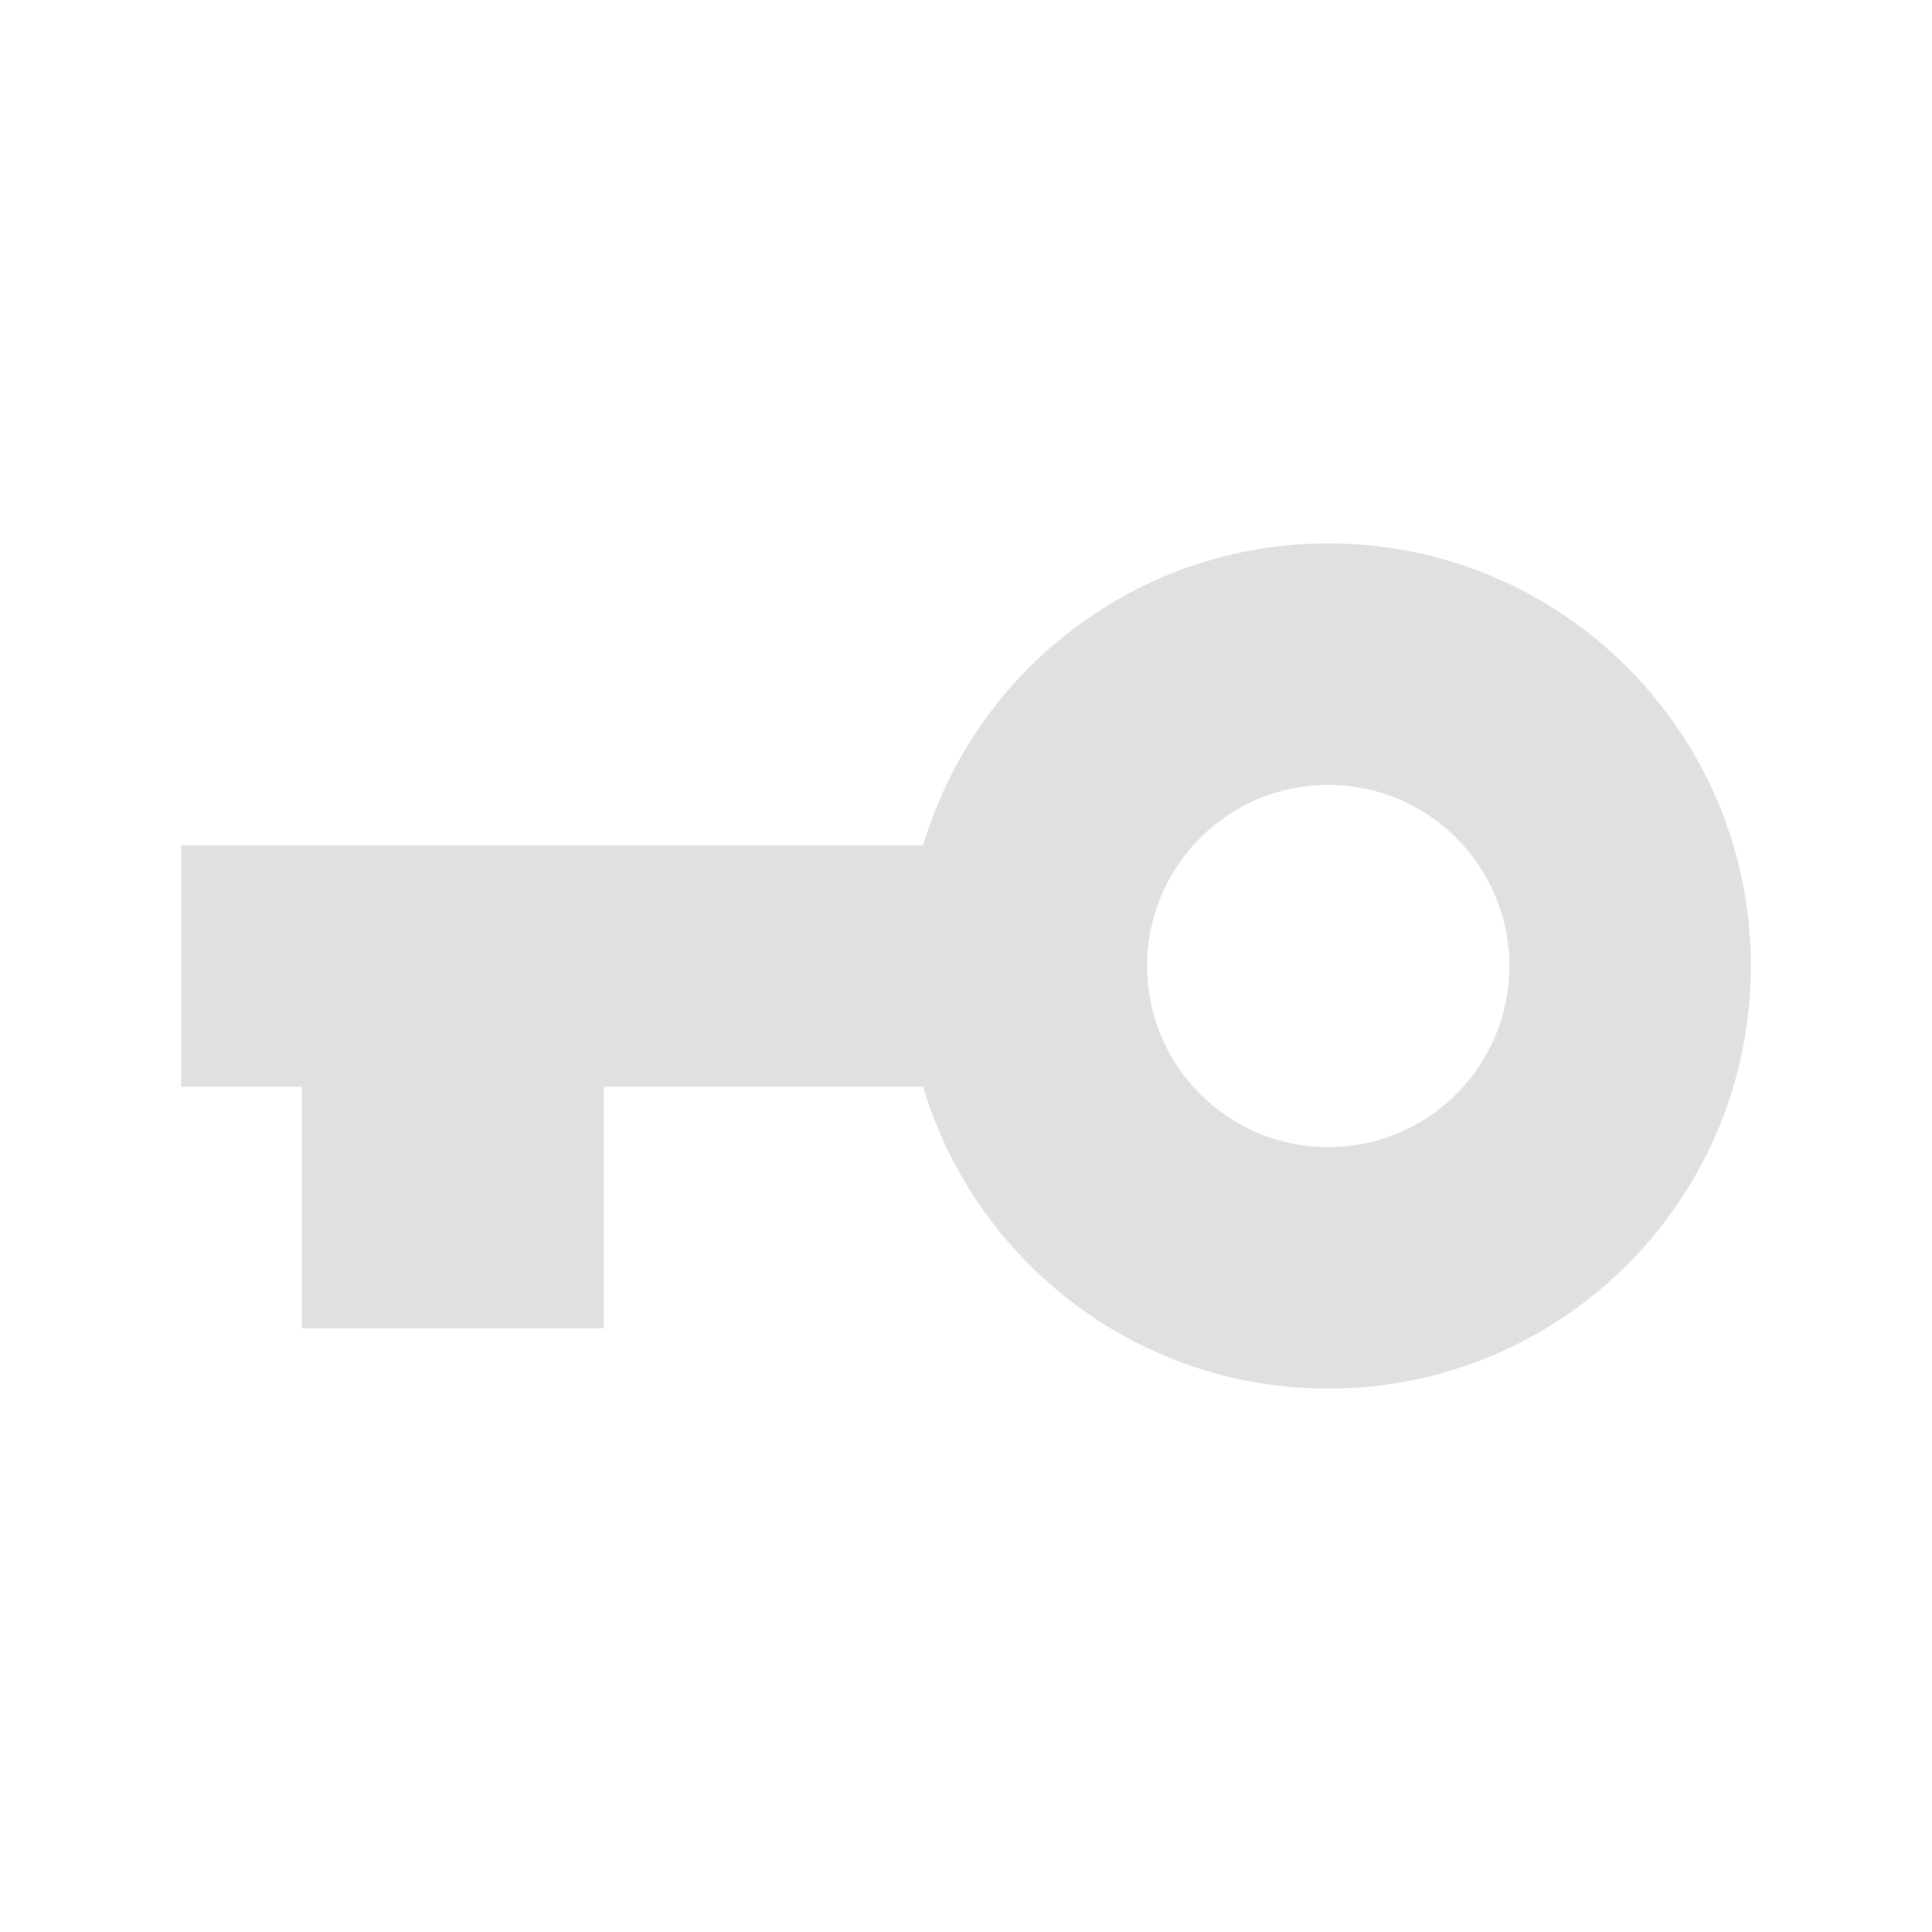
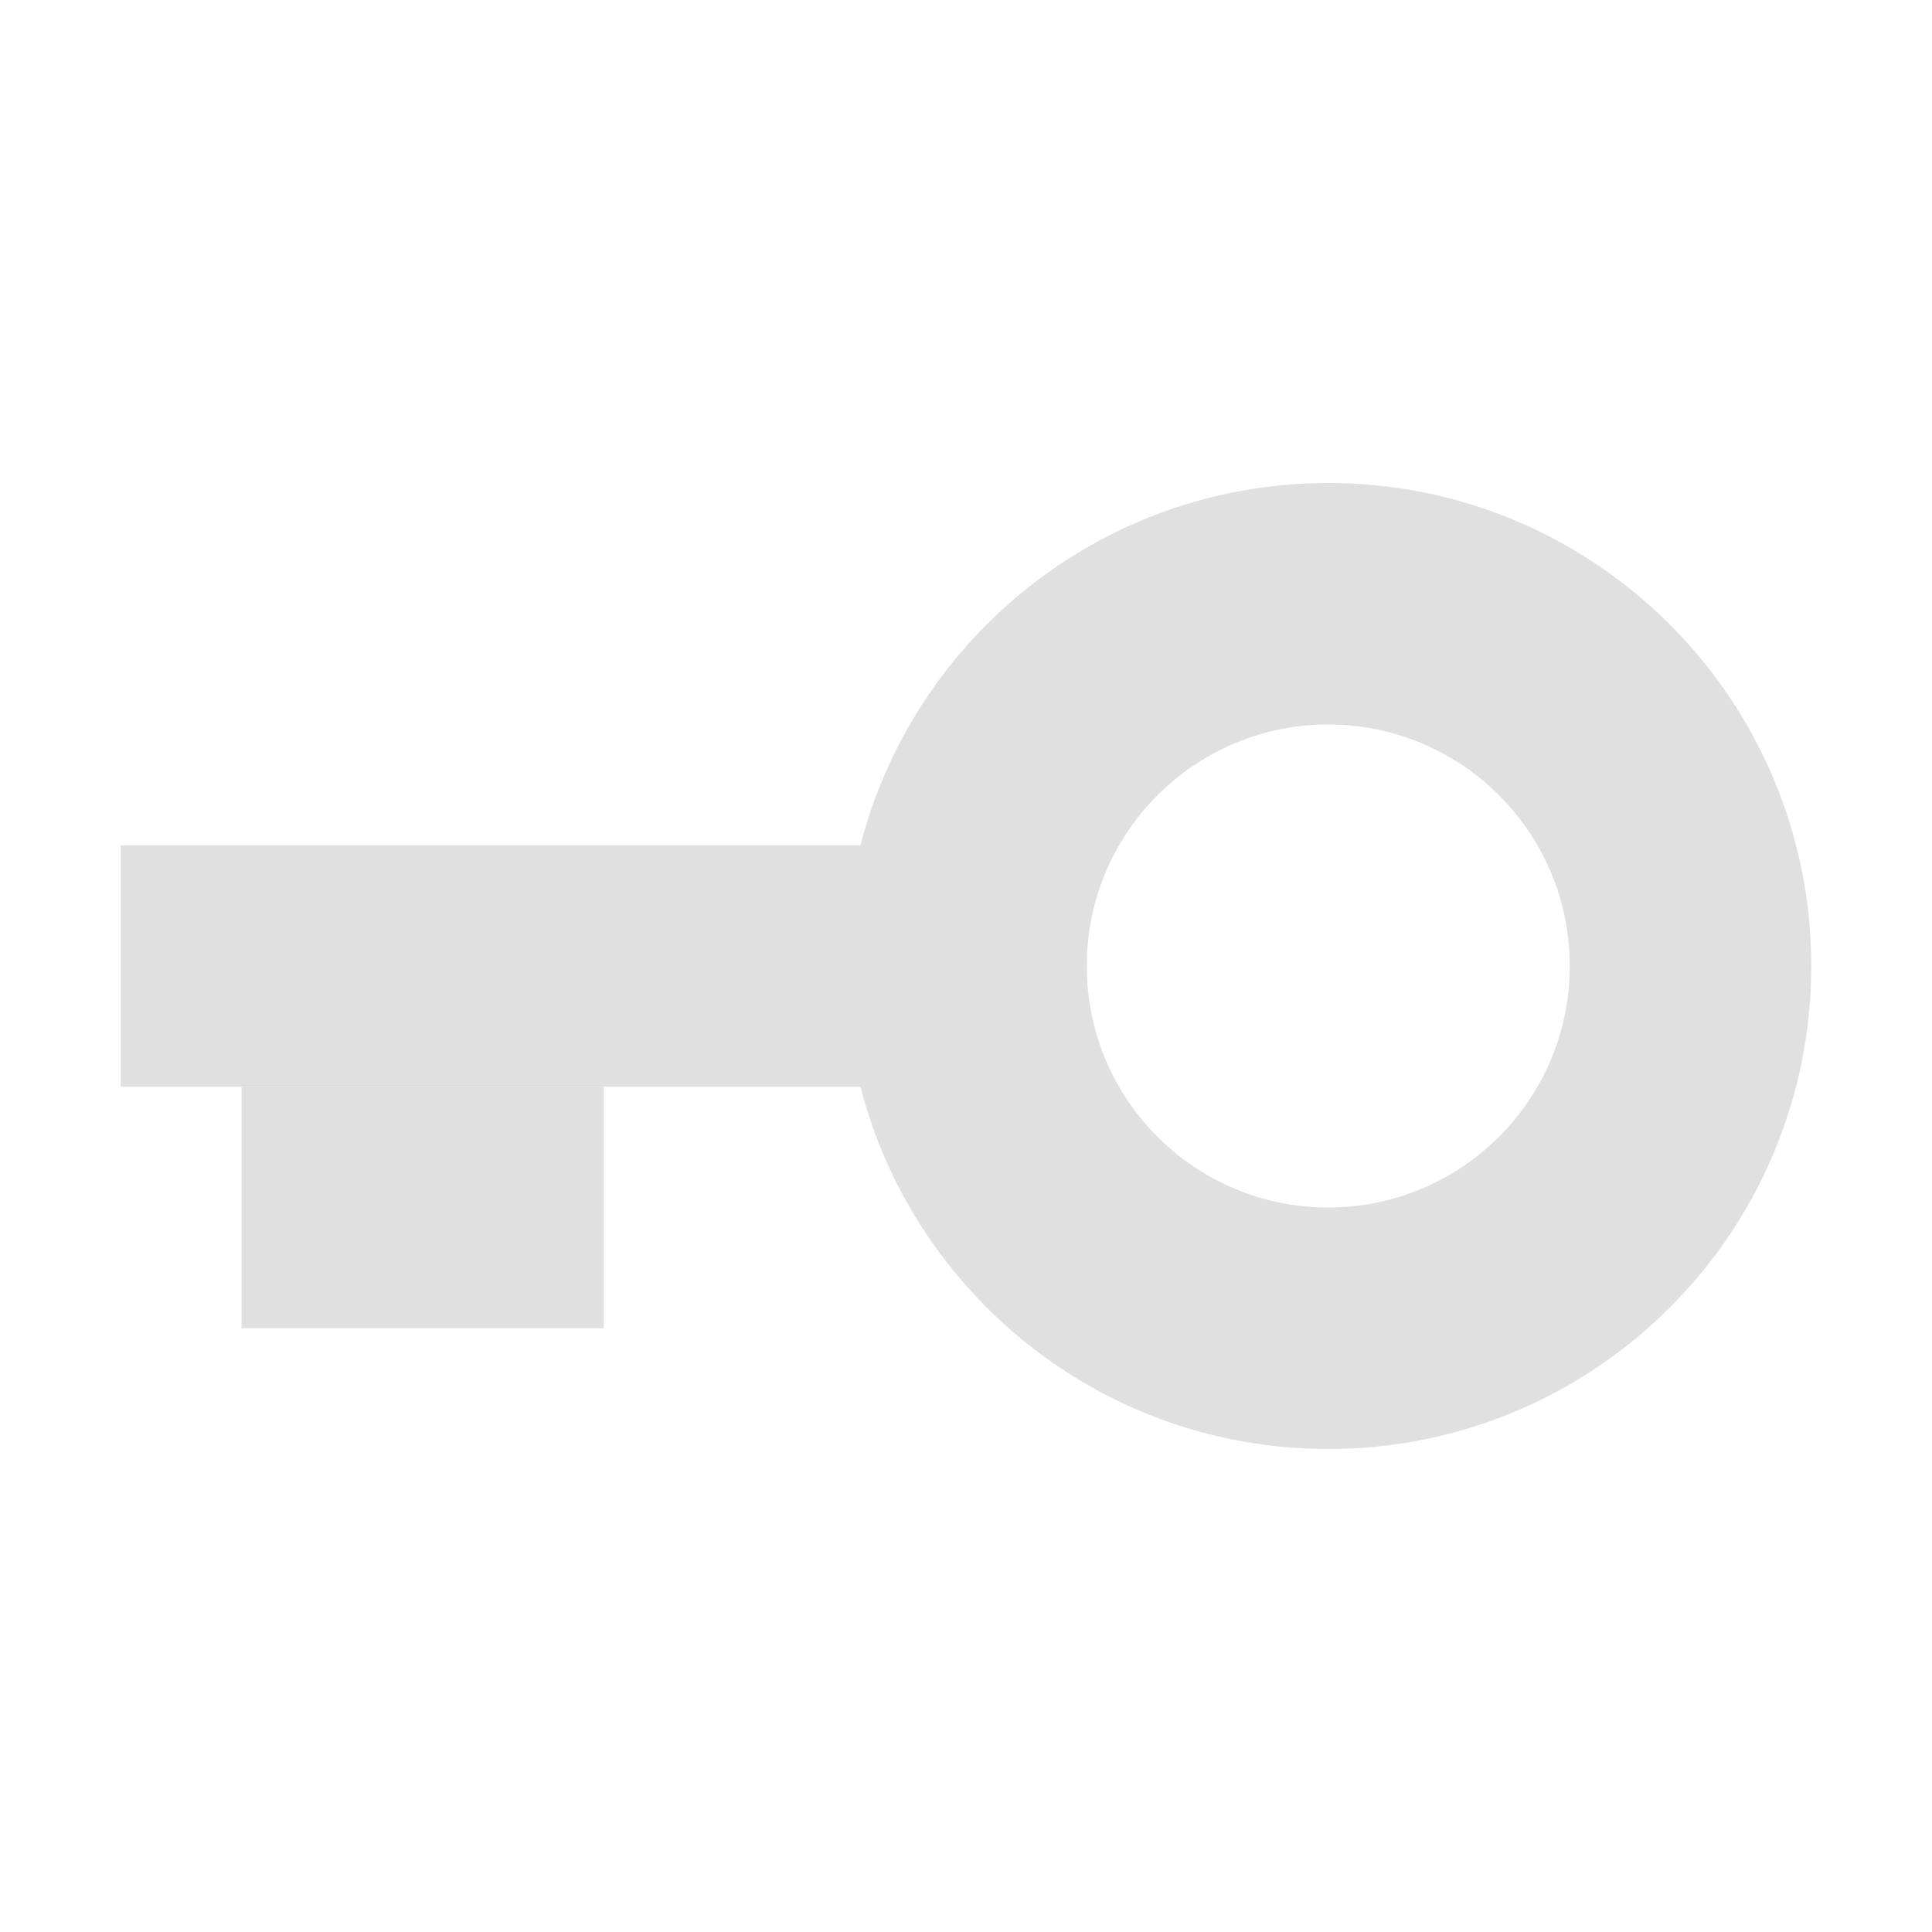
- <svg xmlns="http://www.w3.org/2000/svg" width="32" height="32" viewBox="0 0 32 32" id="svg2" version="1.1">
+ <svg xmlns="http://www.w3.org/2000/svg" width="16" height="16" viewBox="0 0 16 16" id="svg2" version="1.1">
  <defs id="defs4" />
-   <g id="layer1" transform="translate(0,-1020.362)">
-     <path style="fill:#e0e0e0;fill-opacity:1;stroke:none;stroke-width:3;stroke-linecap:round;stroke-linejoin:miter;stroke-miterlimit:4;stroke-dasharray:none;stroke-opacity:1" d="M 22 9 A 7 7 0 0 0 15 16 A 7 7 0 0 0 22 23 A 7 7 0 0 0 29 16 A 7 7 0 0 0 22 9 z M 22 13 A 3 3 0 0 1 25 16 A 3 3 0 0 1 22 19 A 3 3 0 0 1 19 16 A 3 3 0 0 1 22 13 z " transform="translate(0,1020.362)" id="path4157" />
-     <rect style="fill:#e0e0e0;fill-opacity:1;stroke:none;stroke-width:3;stroke-linecap:round;stroke-linejoin:miter;stroke-miterlimit:4;stroke-dasharray:none;stroke-opacity:1" id="rect4161" width="13" height="4" x="3" y="1034.362" />
-     <rect y="1037.362" x="5" height="5" width="5" id="rect4165" style="fill:#e0e0e0;fill-opacity:1;stroke:none;stroke-width:3;stroke-linecap:round;stroke-linejoin:miter;stroke-miterlimit:4;stroke-dasharray:none;stroke-opacity:1" />
+   <g id="layer1" transform="translate(0,-1036.362)">
+     <path style="opacity:1;fill:#e0e0e0;fill-opacity:0.996;stroke:none;stroke-width:3;stroke-linecap:round;stroke-linejoin:miter;stroke-miterlimit:4;stroke-dasharray:none;stroke-dashoffset:0;stroke-opacity:1" d="M 11 4 A 4 4 0 0 0 7 8 A 4 4 0 0 0 11 12 A 4 4 0 0 0 15 8 A 4 4 0 0 0 11 4 z M 11 6 A 2 2 0 0 1 13 8 A 2 2 0 0 1 11 10 A 2 2 0 0 1 9 8 A 2 2 0 0 1 11 6 z " transform="translate(0,1036.362)" id="path4137" />
+     <rect style="opacity:1;fill:#e0e0e0;fill-opacity:0.996;stroke:none;stroke-width:3;stroke-linecap:round;stroke-linejoin:miter;stroke-miterlimit:4;stroke-dasharray:none;stroke-dashoffset:0;stroke-opacity:1" id="rect4141" width="8" height="2" x="1" y="1043.362" />
+     <rect y="1045.362" x="2" height="2" width="3" id="rect4144" style="opacity:1;fill:#e0e0e0;fill-opacity:0.996;stroke:none;stroke-width:3;stroke-linecap:round;stroke-linejoin:miter;stroke-miterlimit:4;stroke-dasharray:none;stroke-dashoffset:0;stroke-opacity:1" />
  </g>
</svg>
